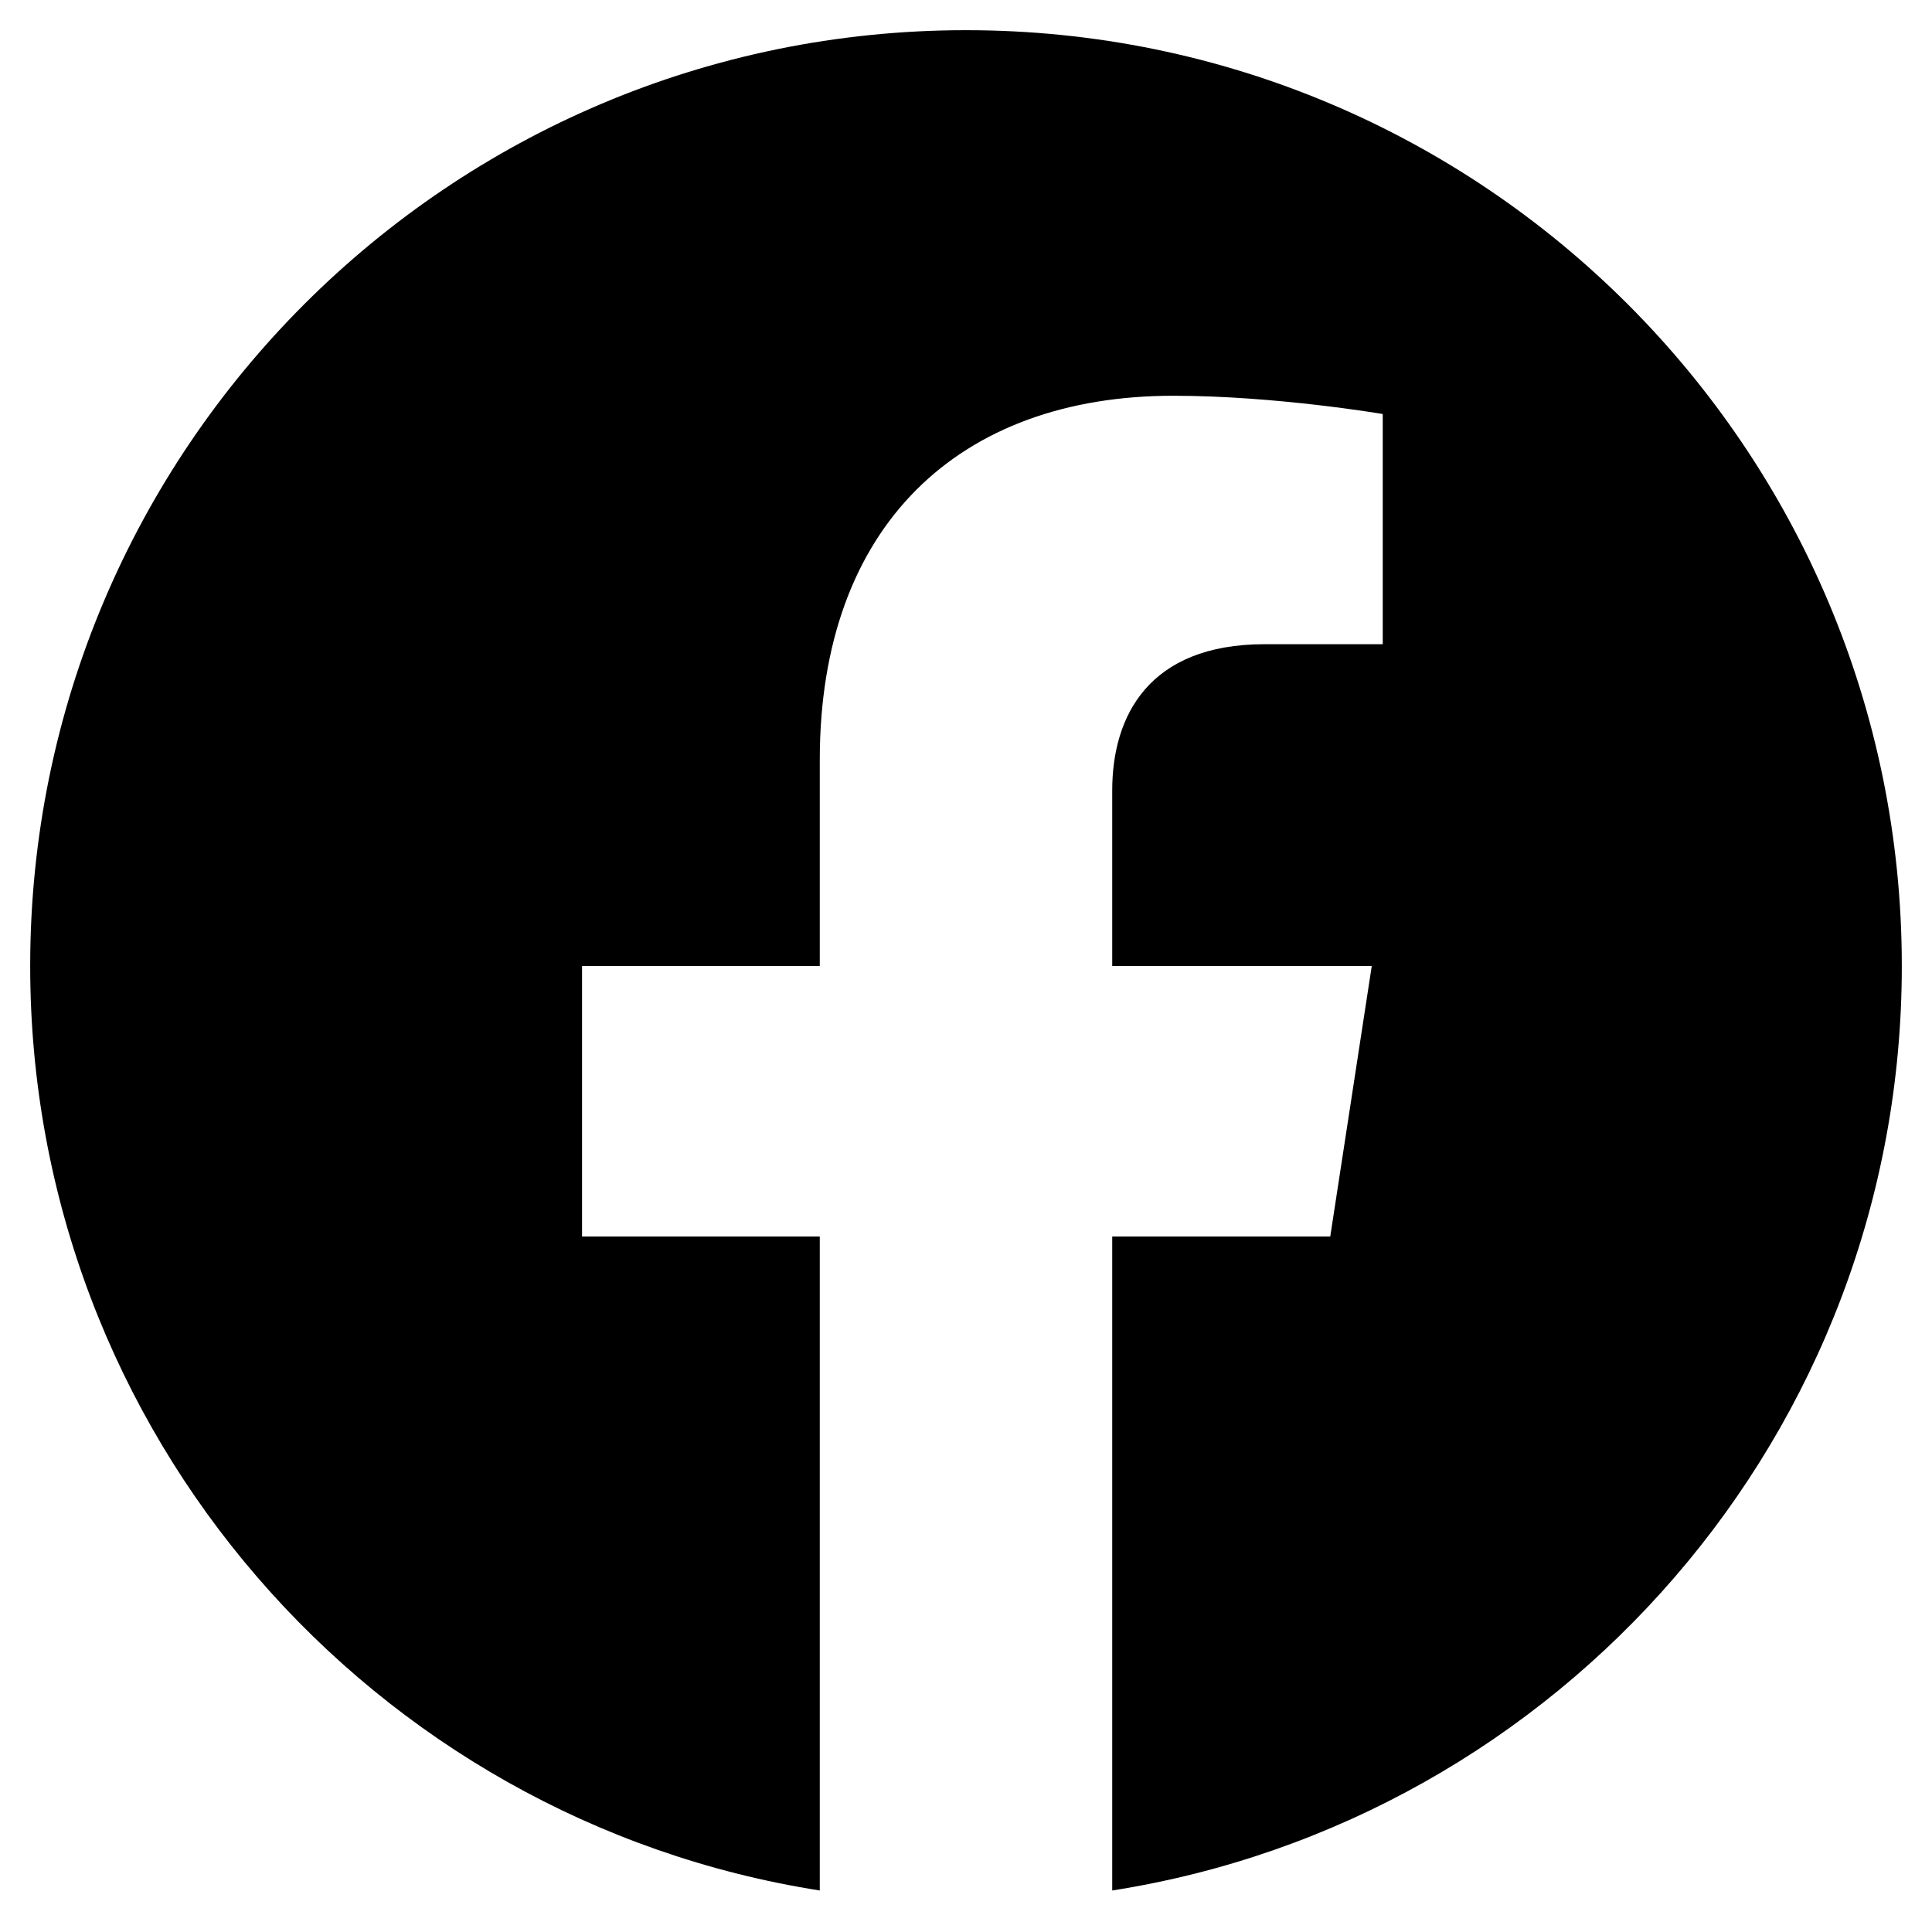
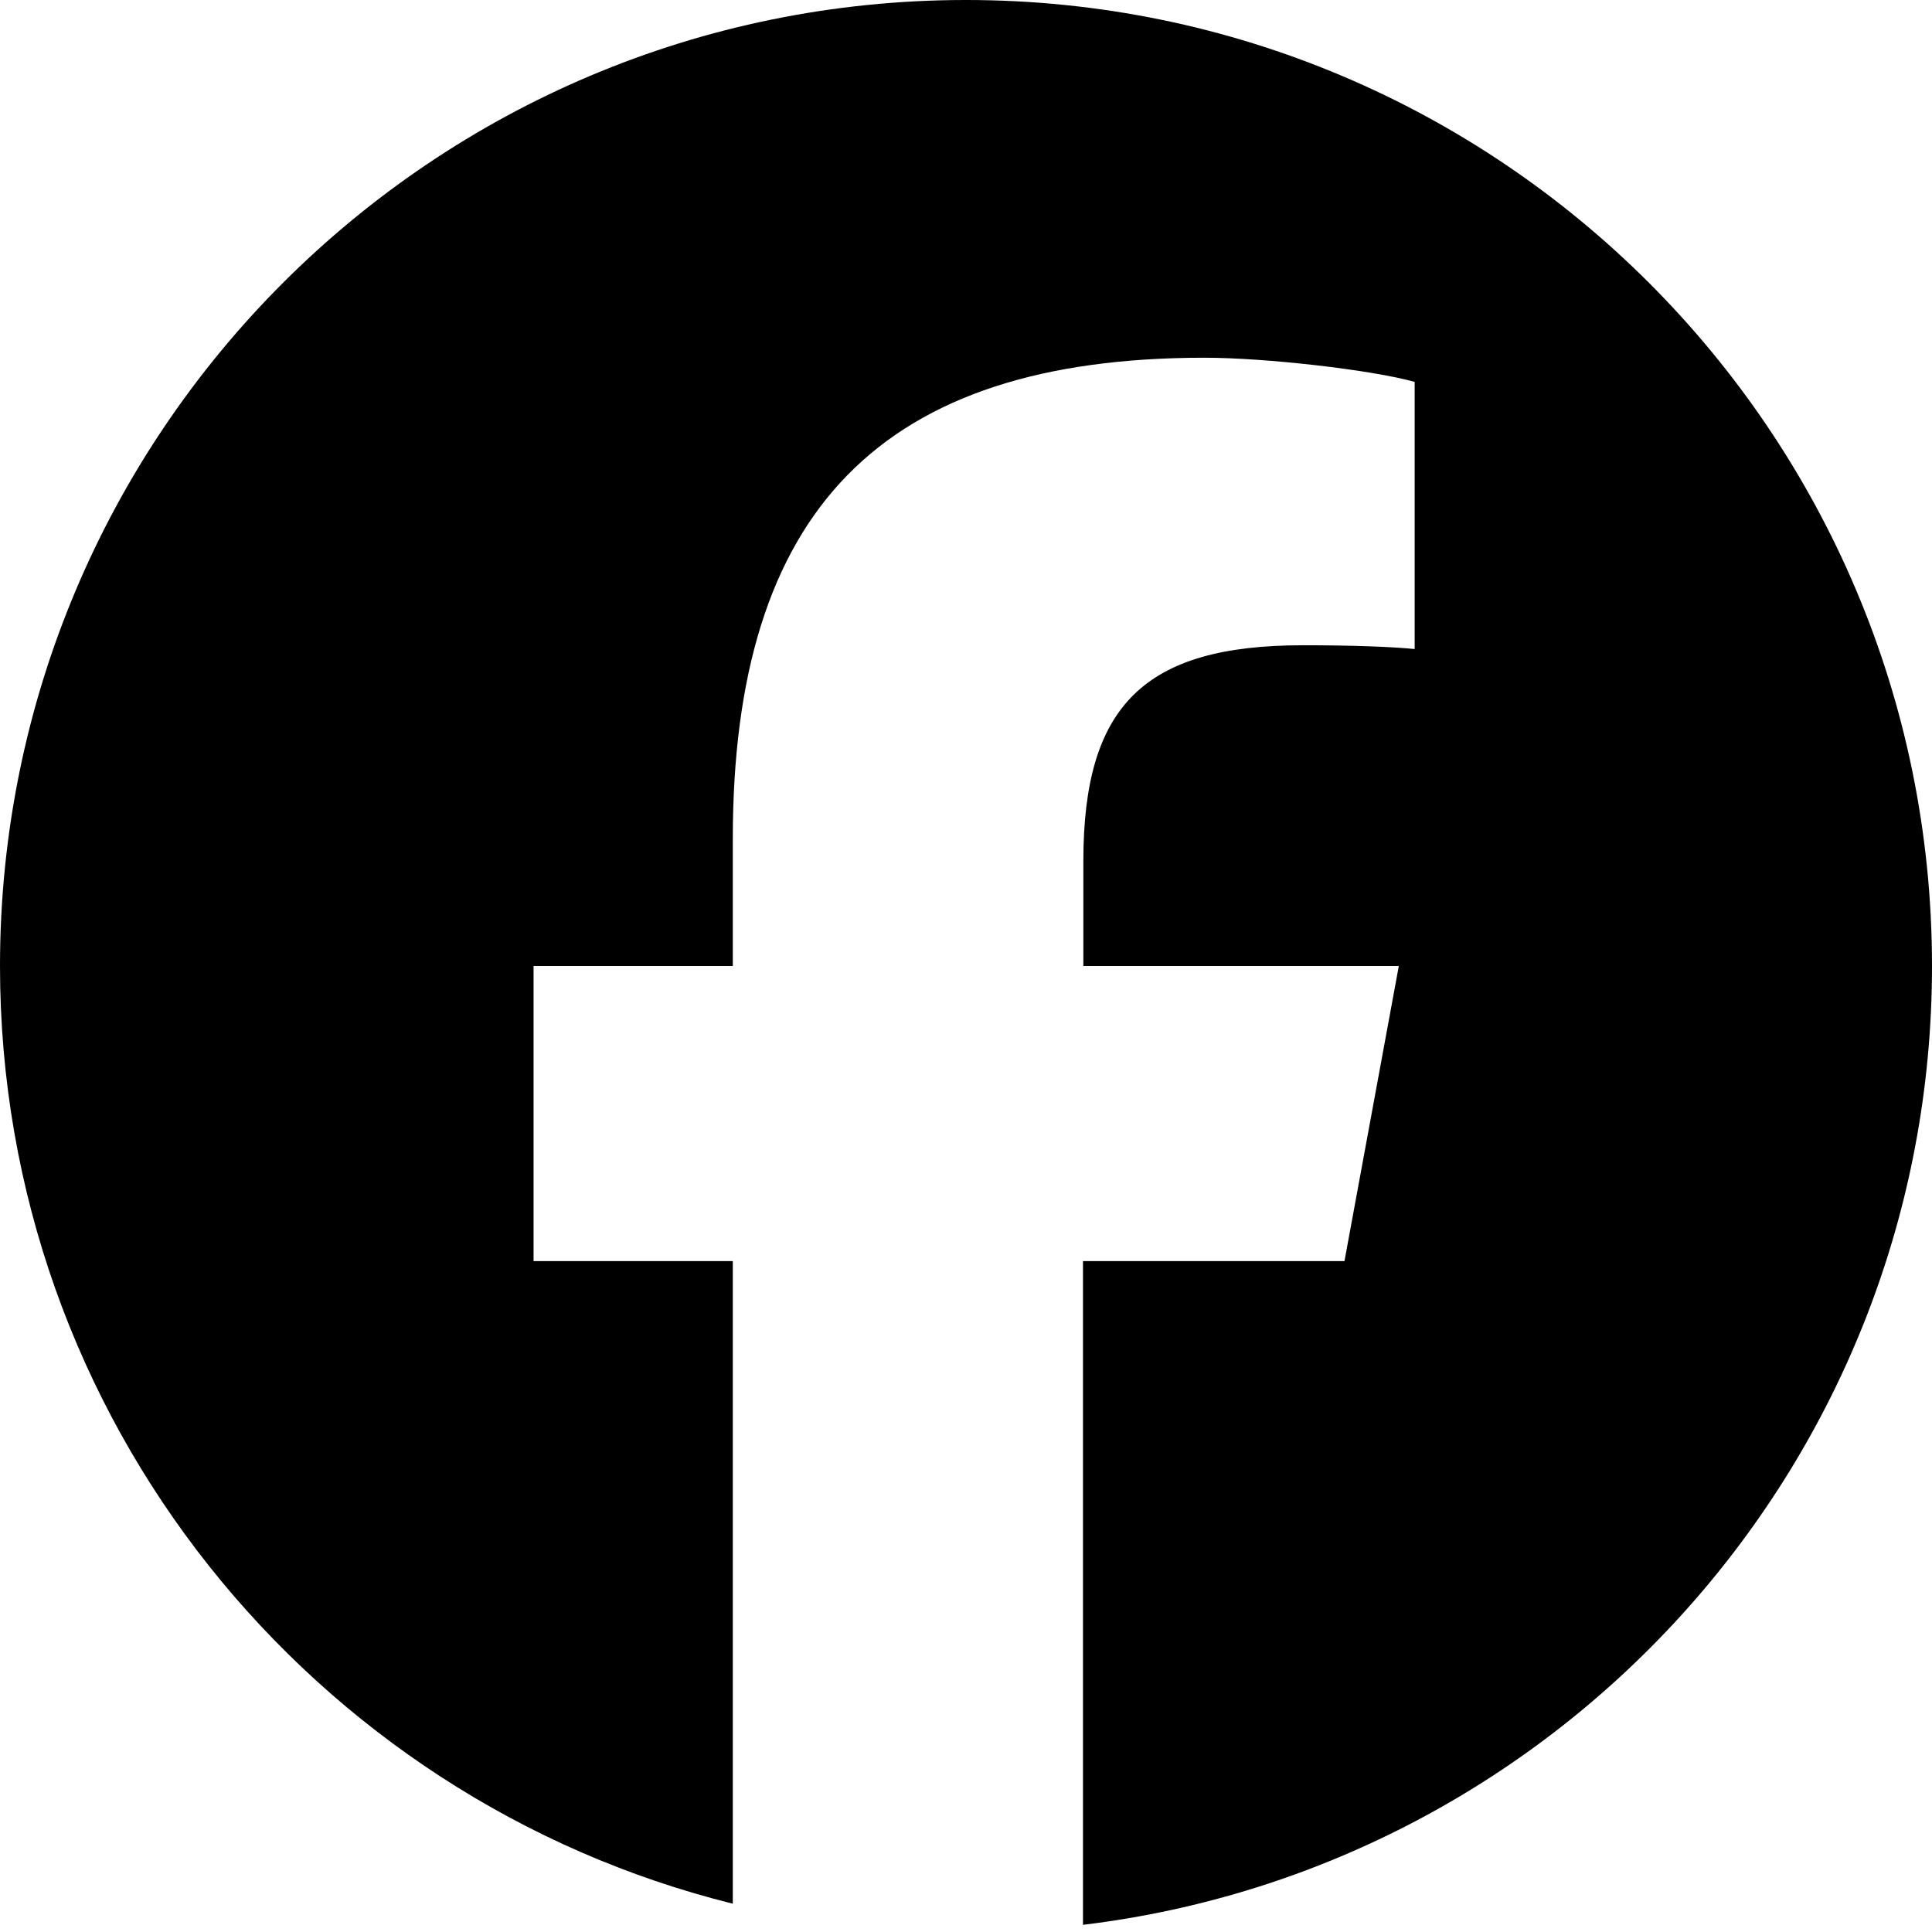
<svg xmlns="http://www.w3.org/2000/svg" viewBox="0 0 512 512">
-   <path d="M504 256C504 119 393 8 256 8S8 119 8 256c0 123.78 90.69 226.38 209.25 245V327.69h-63V256h63v-54.64c0-62.15 37-96.48 93.67-96.48 27.14 0 55.52 4.84 55.52 4.84v61h-31.28c-30.8 0-40.41 19.12-40.41 38.73V256h68.78l-11 71.69h-57.78V501C413.31 482.38 504 379.78 504 256z" />
+   <path fill="currentColor" d="M512 256C512 114.6 397.4 0 256 0S0 114.6 0 256C0 376 82.7 476.8 194.2 504.5l0-170.3-52.8 0 0-78.2 52.8 0 0-33.7c0-87.1 39.4-127.5 125-127.5 16.2 0 44.2 3.2 55.7 6.4l0 70.8c-6-.6-16.5-1-29.6-1-42 0-58.2 15.9-58.2 57.2l0 27.8 83.6 0-14.4 78.2-69.3 0 0 175.9C413.8 494.8 512 386.9 512 256z" />
</svg>
